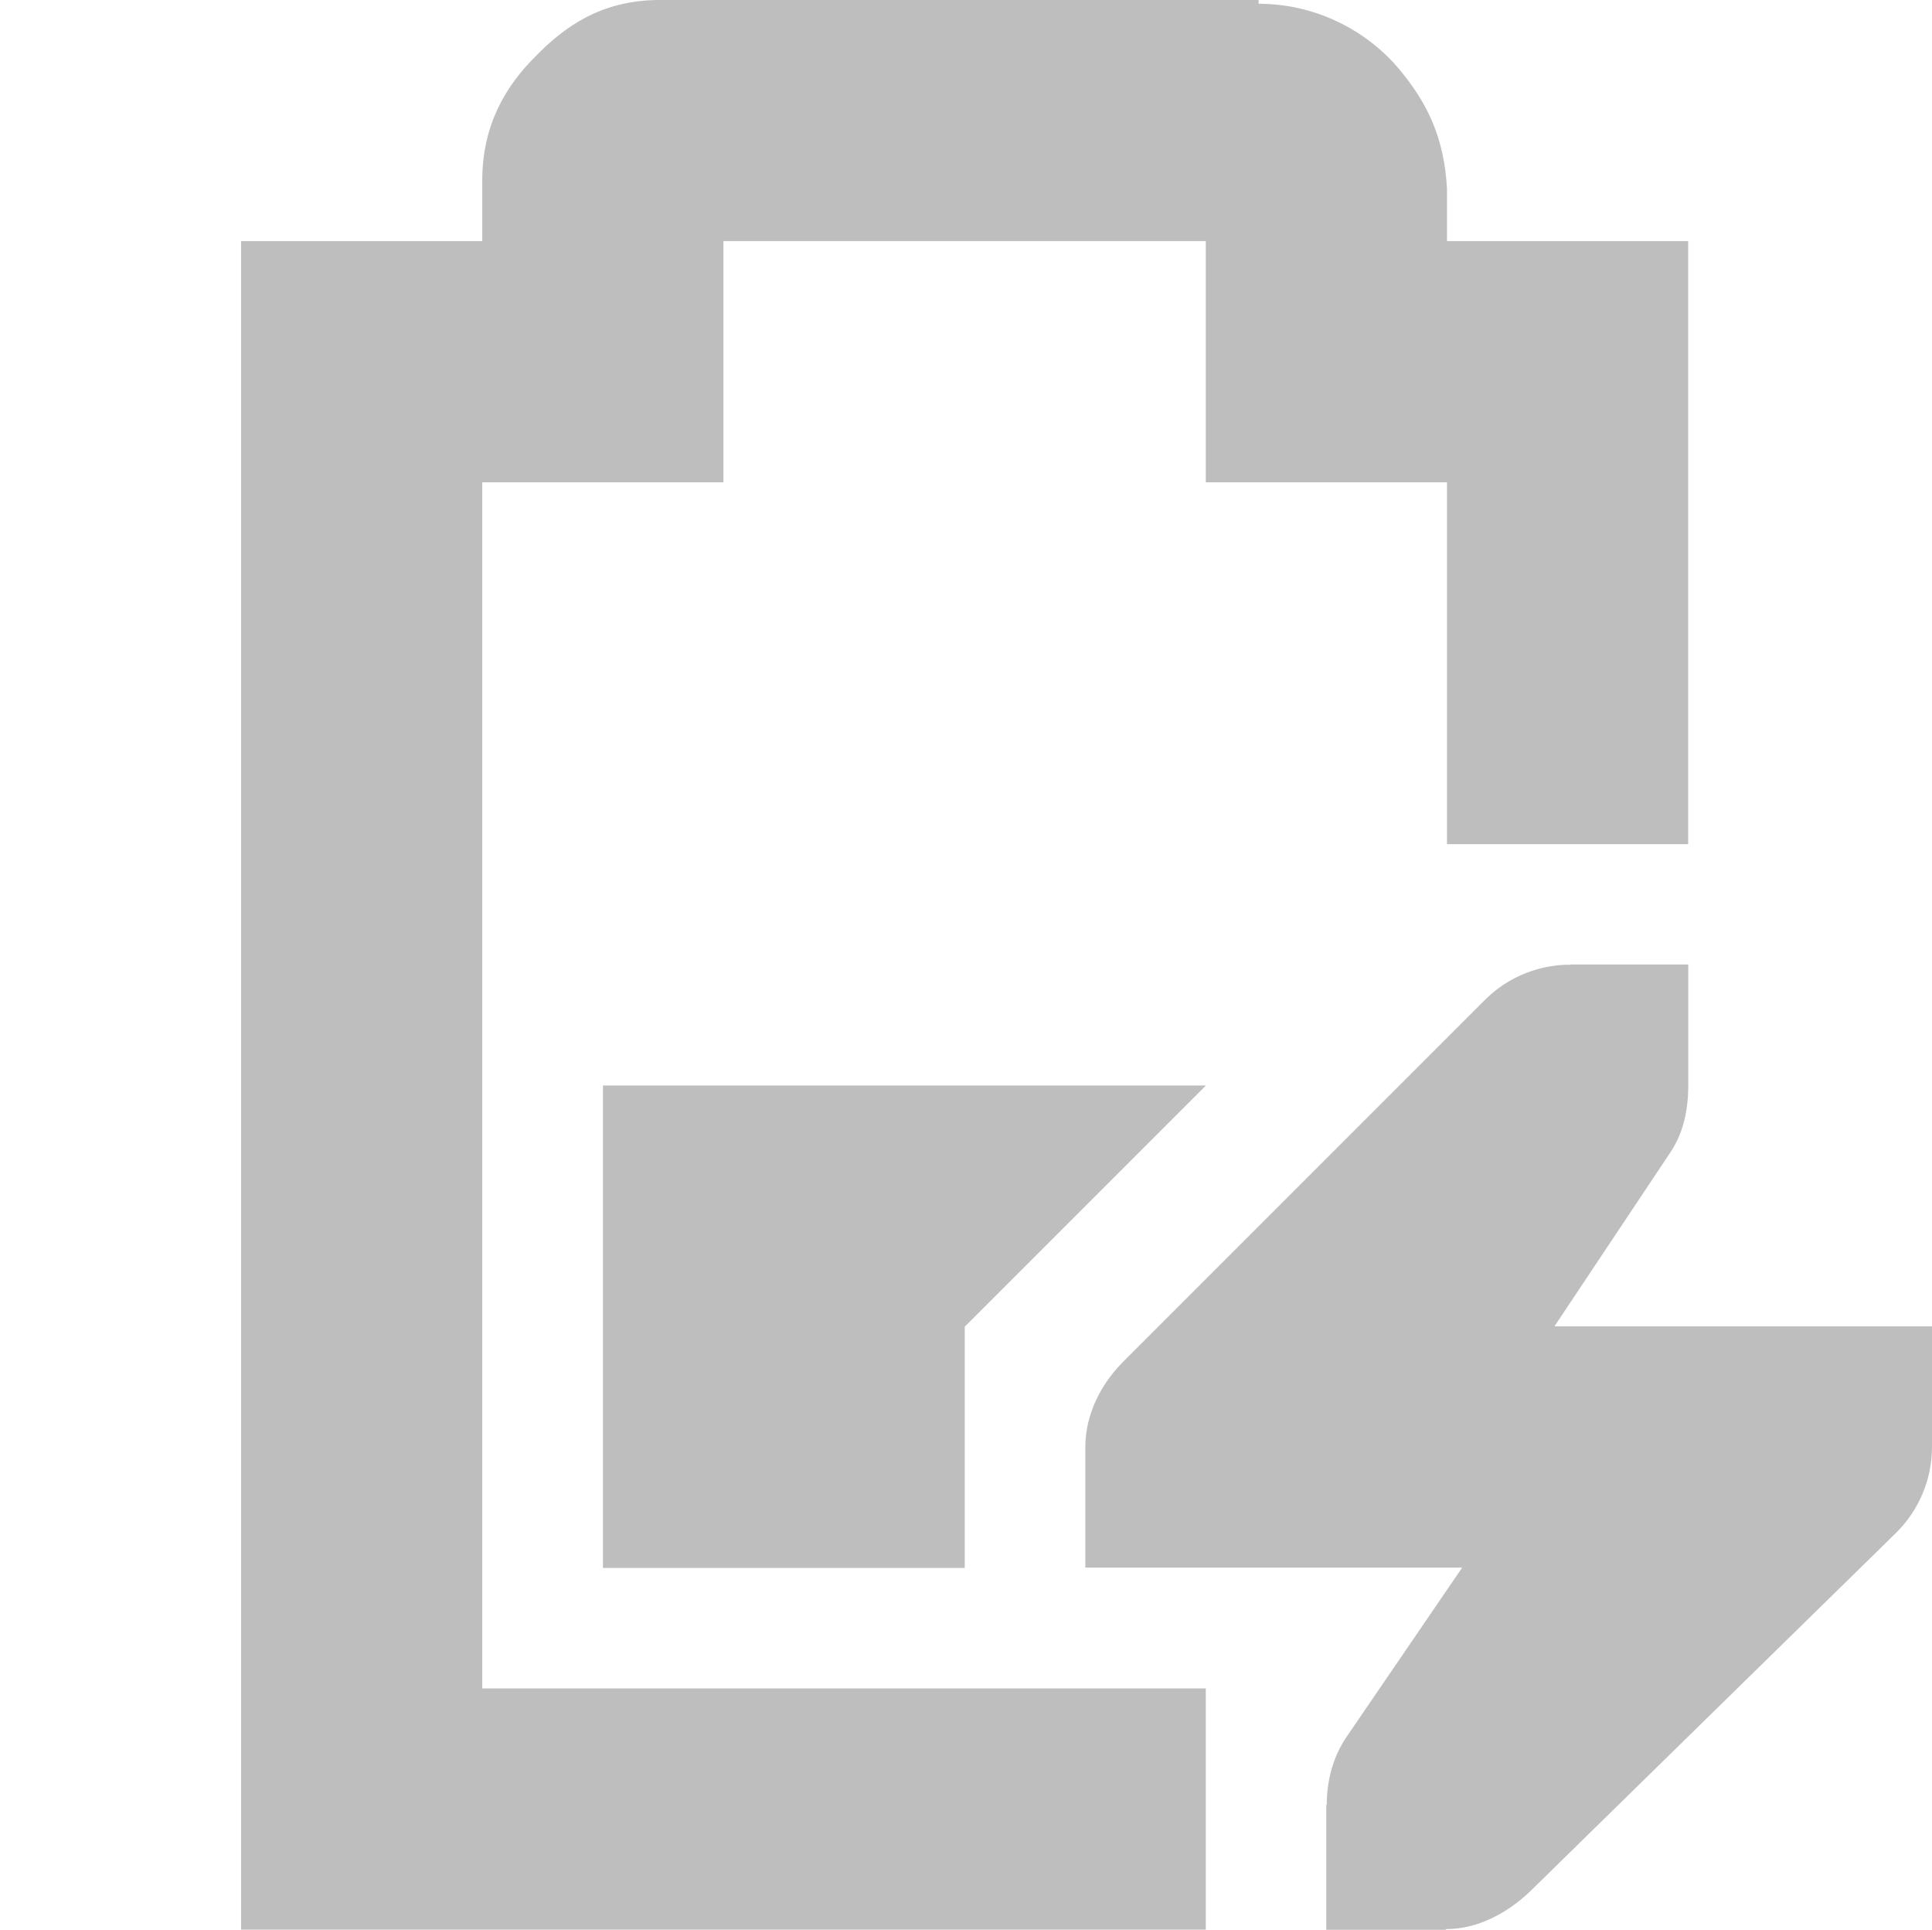
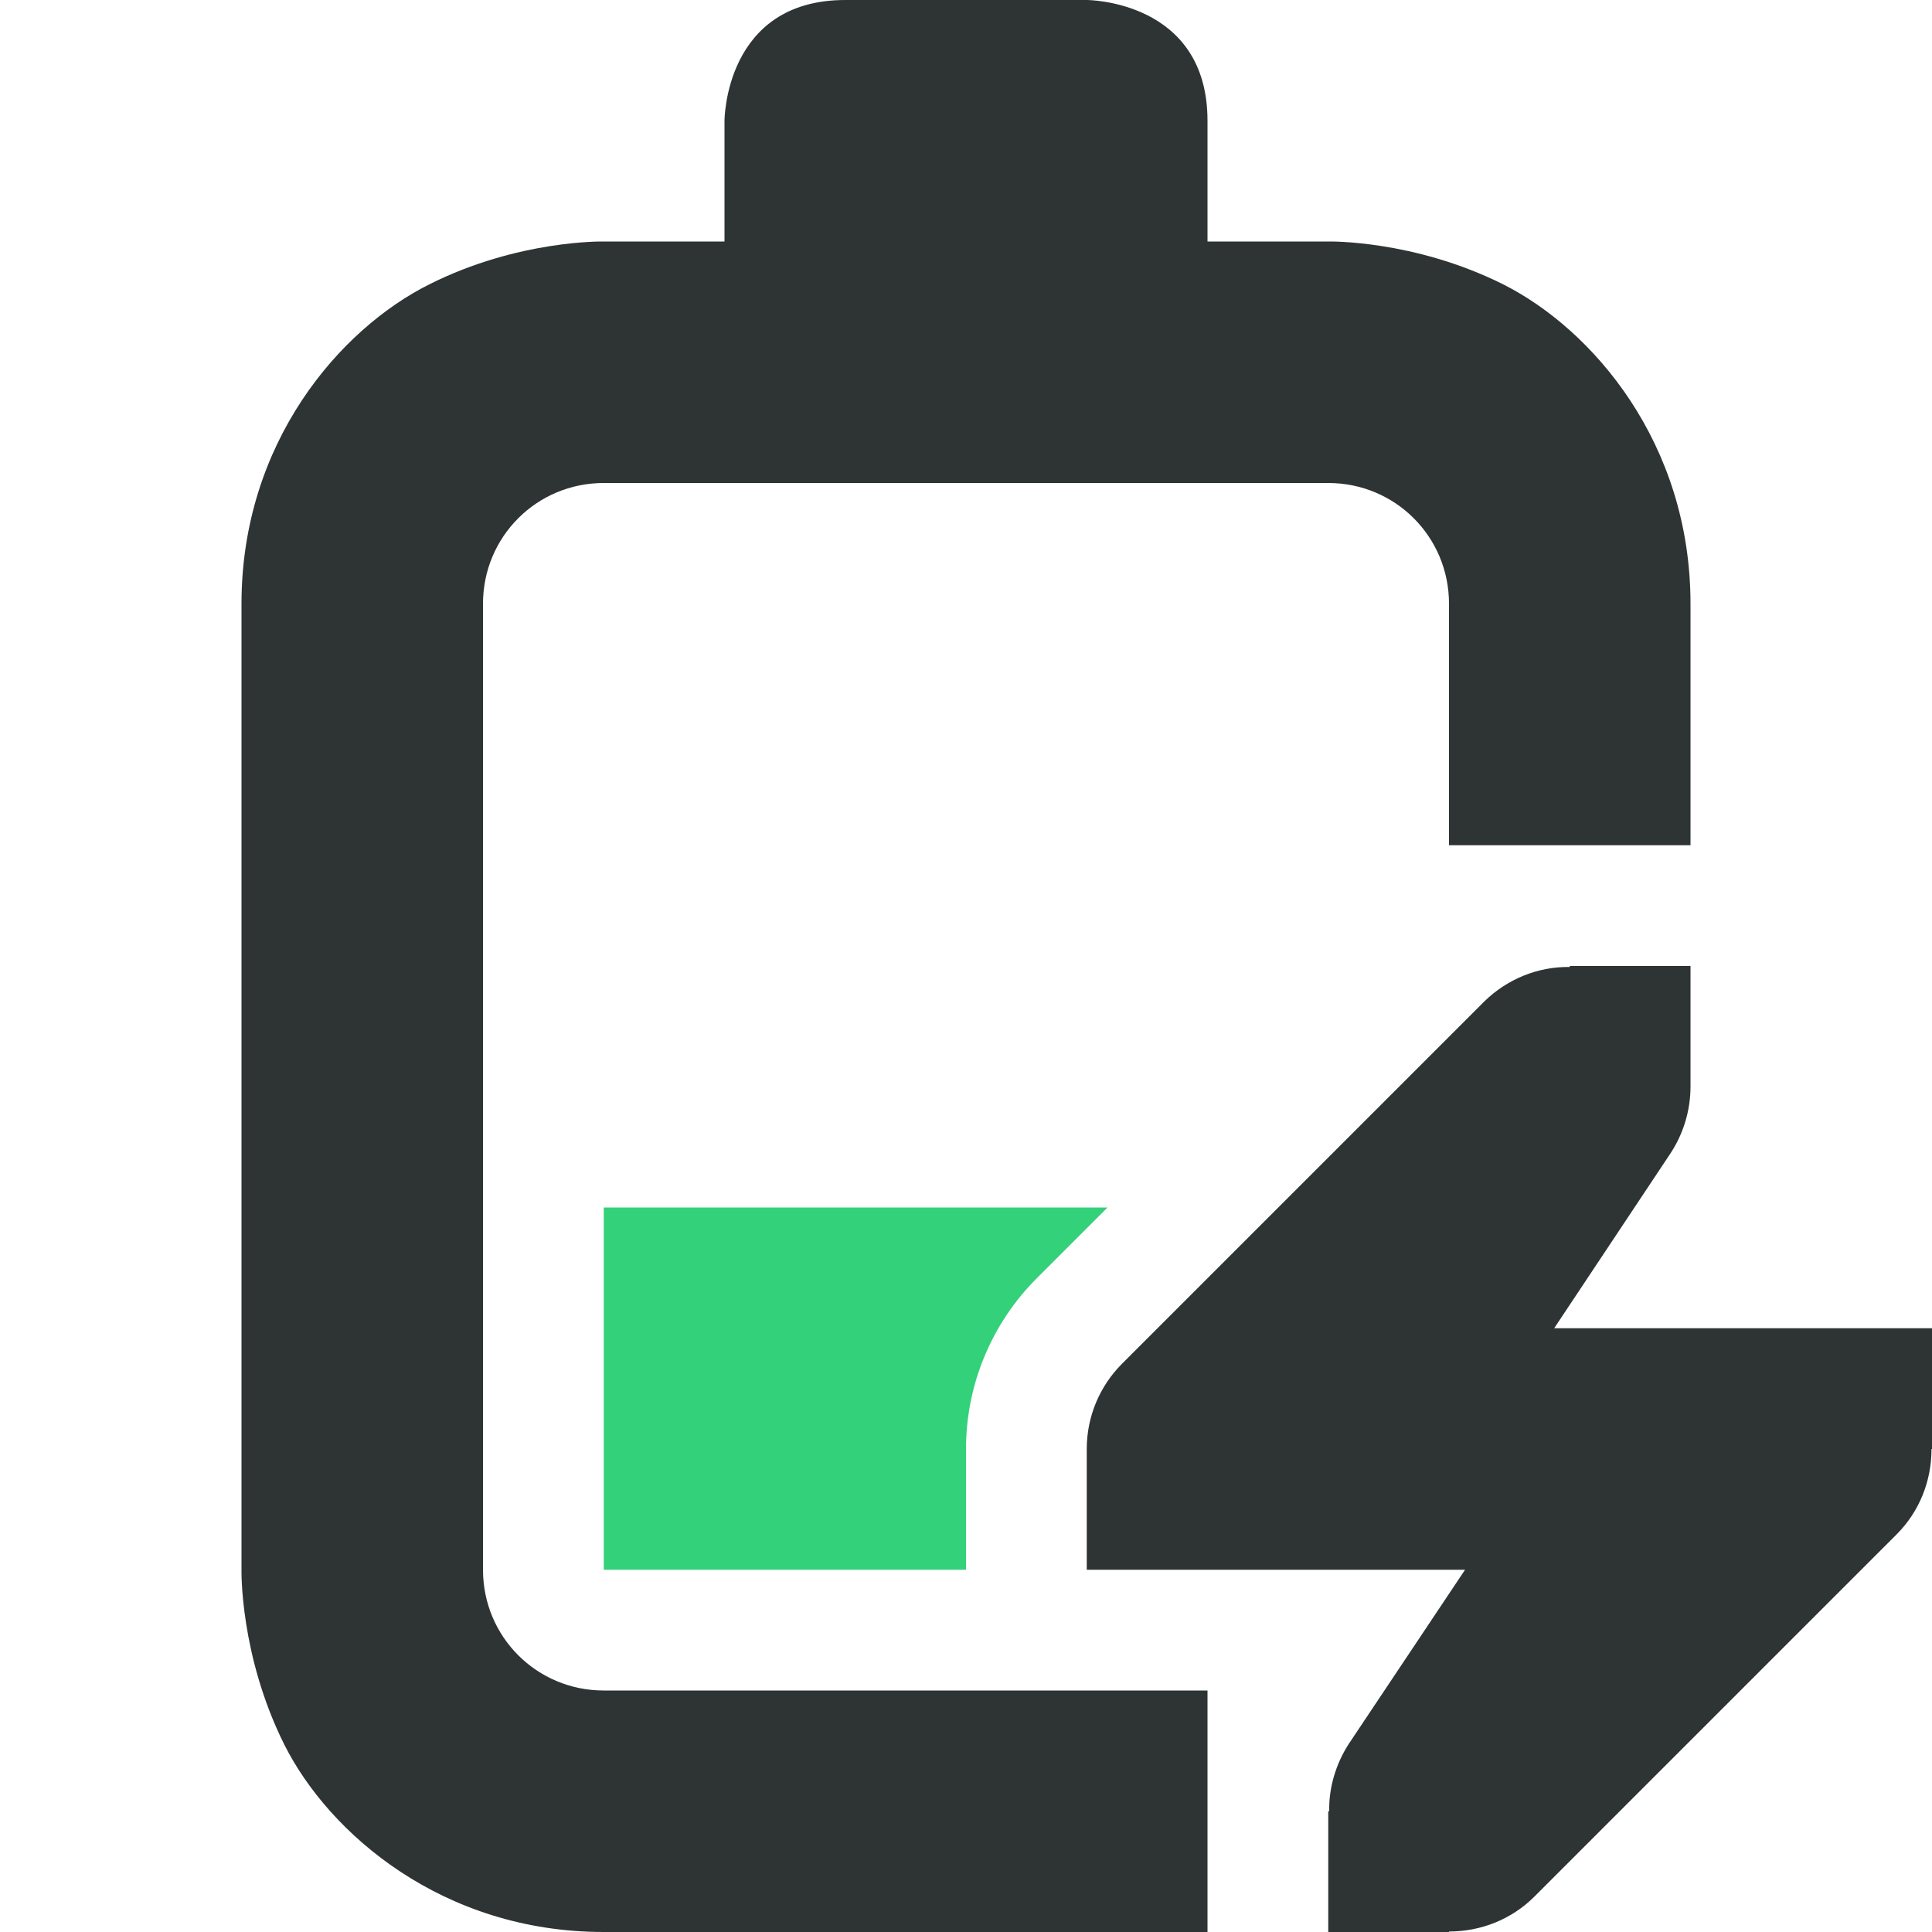
- <svg xmlns="http://www.w3.org/2000/svg" id="svg7384" height="16" width="16.021" version="1.1">
-   <defs id="defs11" />
-   <path style="fill:#bebebe;fill-opacity:1" d="M 5 9 L 5 13 L 8 13 L 8 11 L 10 9 L 5 9 z " id="rect6060-6" />
-   <path style="color:#bebebe;font-variant-ligatures:normal;font-variant-position:normal;font-variant-caps:normal;font-variant-numeric:normal;font-variant-alternates:normal;font-feature-settings:normal;text-indent:0;text-decoration:none;text-decoration-line:none;text-decoration-style:solid;text-decoration-color:#000000;text-transform:none;text-orientation:mixed;dominant-baseline:auto;white-space:normal;shape-padding:0;isolation:auto;mix-blend-mode:normal;solid-color:#000000;fill:#bebebe;color-rendering:auto;image-rendering:auto;shape-rendering:auto;enable-background:accumulate;fill-opacity:1;opacity:1" d="m 13.021,7.997 v 0.002 c -0.014,-3.077e-4 -0.029,-3.077e-4 -0.043,0 -0.25,0.011 -0.487,0.114 -0.664,0.291 L 9.314,11.29 C 9.126,11.478 9,11.732 9,11.997 c -4.07e-5,0.005 -4.07e-5,0.01 0,0.016 v 0.984 h 1.021 1 1.104 l -0.959,1.404 c -0.113,0.167 -0.164,0.363 -0.164,0.564 h -0.004 L 10.998,16 h 0.992 v -0.006 c 0.261,0.002 0.511,-0.133 0.699,-0.313 l 3.031,-2.969 c 0.192,-0.188 0.301,-0.446 0.301,-0.715 3e-6,-0.001 3e-6,-0.003 0,-0.004 v -0.996 h -1 -1 -1.131 l 0.963,-1.445 C 13.963,9.387 14,9.194 14,8.997 c 2.3e-5,-0.004 2.3e-5,-0.008 0,-0.012 V 7.997 Z" id="path12871-5" />
-   <path d="M 5.47,0 C 4.98,0 4.674,0.228 4.439,0.469 c -0.24,0.24 -0.44,0.56 -0.44,1.03 v 0.5 h -1 -1 v 1 12 1 h 1 7 v -2 h -6 v -10 h 1 1 v -1 -1 h 4 v 1 1 h 1 1 v 3 h 2 v -4 -1 h -1 -1 v -0.375 -0.031 -0.031 c -0.024,-0.431 -0.17,-0.721 -0.406,-1 -0.224,-0.264 -0.627,-0.529 -1.156,-0.531 v -0.031 h -0.062 -4.906 z" style="color:#bebebe;text-indent:0;text-transform:none;fill:#bebebe" id="path10743" />
+ <svg xmlns="http://www.w3.org/2000/svg" height="16px" viewBox="0 0 16 16" width="16px">
+   <path class="success" d="m 5 10 v 3 h 3 v -1 c 0 -0.531 0.211 -1.039 0.586 -1.414 l 0.586 -0.586 z m 0 0" fill="#33d17a" />
+   <path d="m 7 0 c -1 0 -1 1 -1 1 v 1 h -1 s -0.707 -0.016 -1.445 0.355 c -0.742 0.371 -1.555 1.312 -1.555 2.645 v 8 s -0.016 0.707 0.355 1.449 c 0.371 0.738 1.312 1.551 2.645 1.551 h 5 v -2 h -5 c -0.555 0 -1 -0.445 -1 -1 v -8 c 0 -0.555 0.445 -1 1 -1 h 6 c 0.555 0 1 0.445 1 1 v 2 h 2 v -2 c 0 -1.332 -0.812 -2.273 -1.551 -2.645 c -0.742 -0.371 -1.449 -0.355 -1.449 -0.355 h -1 v -1 c 0 -1 -1 -1 -1 -1 z m 6 8 v 0.008 c -0.266 -0.004 -0.52 0.102 -0.707 0.285 l -3 3 c -0.188 0.188 -0.293 0.441 -0.293 0.707 v 1 h 3.133 l -0.965 1.445 c -0.105 0.164 -0.164 0.359 -0.16 0.555 h -0.008 v 1 h 1 v -0.004 c 0.266 0 0.52 -0.102 0.707 -0.289 l 3 -3 c 0.188 -0.188 0.289 -0.441 0.289 -0.707 h 0.004 v -1 h -3.129 l 0.961 -1.445 c 0.109 -0.164 0.168 -0.359 0.168 -0.555 v -1 z m 0 0" fill="#2e3434" />
</svg>
